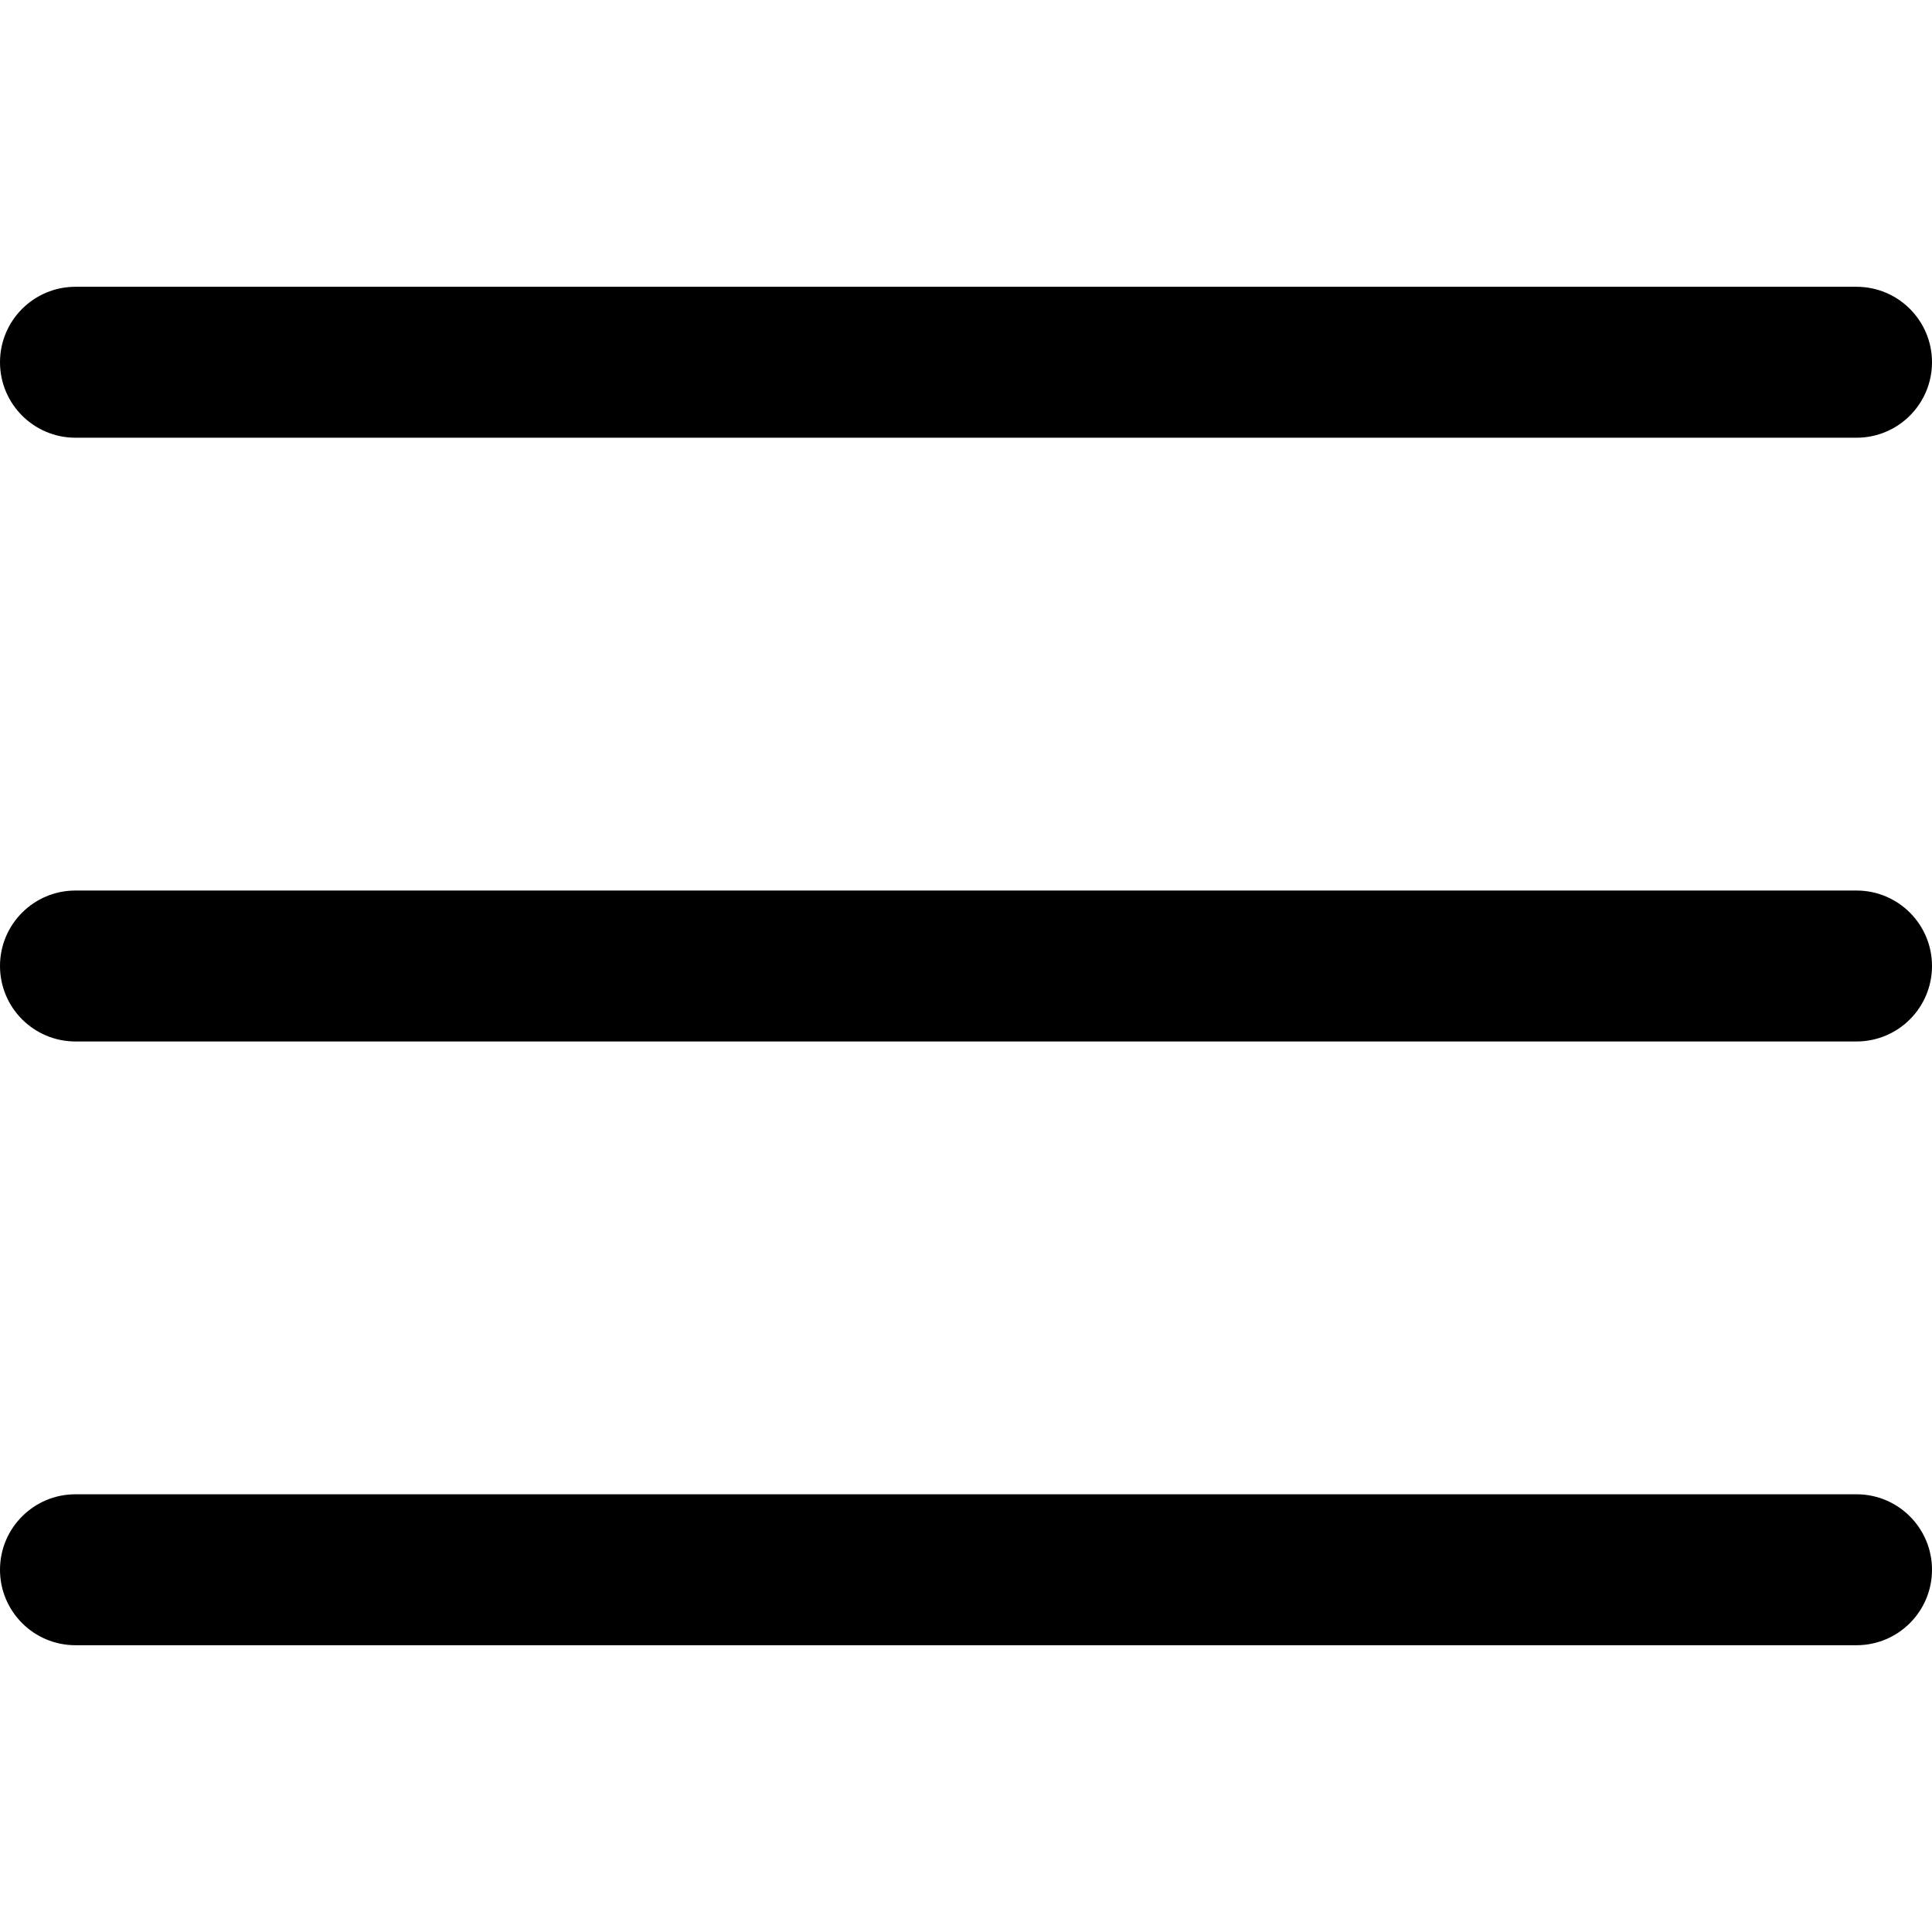
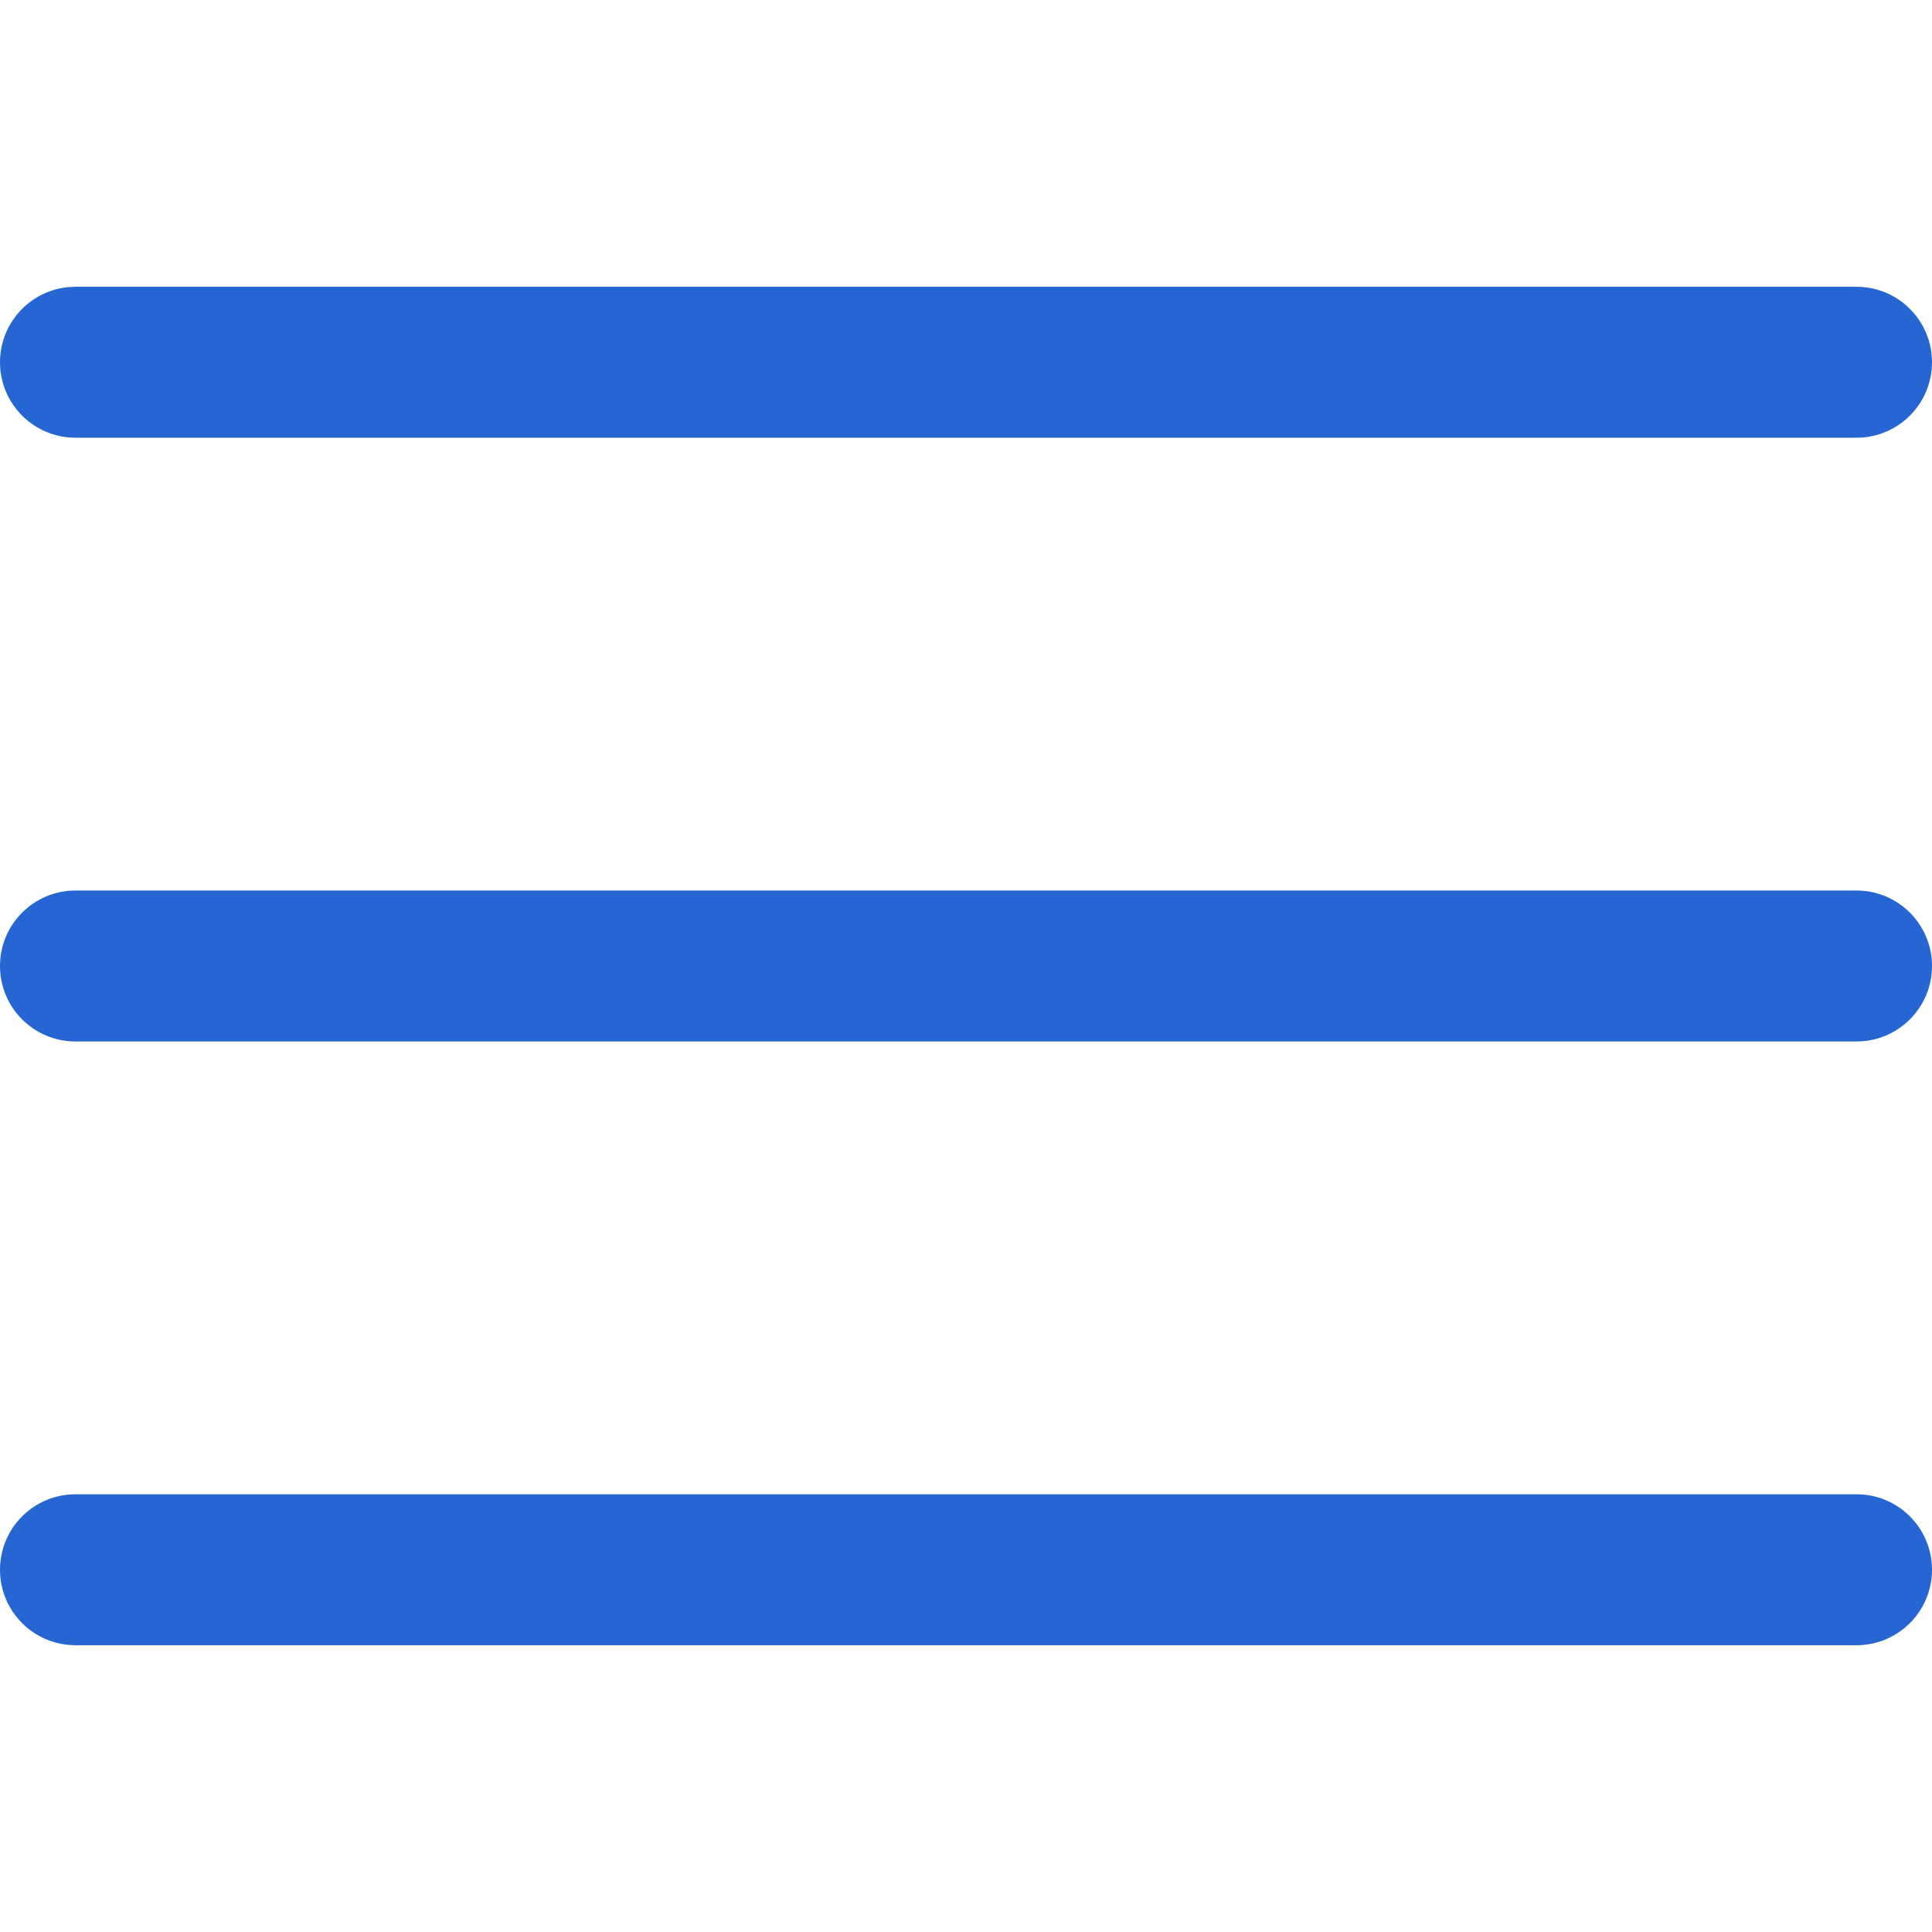
- <svg xmlns="http://www.w3.org/2000/svg" version="1.1" id="Capa_1" x="0px" y="0px" viewBox="0 0 512 512" style="enable-background:new 0 0 512 512;" xml:space="preserve">
+ <svg xmlns="http://www.w3.org/2000/svg" fill="#2666d3" version="1.1" id="Capa_1" x="0px" y="0px" viewBox="0 0 512 512" style="enable-background:new 0 0 512 512;" xml:space="preserve">
  <g>
    <g>
      <path d="M492,236H20c-11.046,0-20,8.954-20,20c0,11.046,8.954,20,20,20h472c11.046,0,20-8.954,20-20S503.046,236,492,236z" />
    </g>
  </g>
  <g>
    <g>
      <path d="M492,76H20C8.954,76,0,84.954,0,96s8.954,20,20,20h472c11.046,0,20-8.954,20-20S503.046,76,492,76z" />
    </g>
  </g>
  <g>
    <g>
      <path d="M492,396H20c-11.046,0-20,8.954-20,20c0,11.046,8.954,20,20,20h472c11.046,0,20-8.954,20-20    C512,404.954,503.046,396,492,396z" />
    </g>
  </g>
  <g>
</g>
  <g>
</g>
  <g>
</g>
  <g>
</g>
  <g>
</g>
  <g>
</g>
  <g>
</g>
  <g>
</g>
  <g>
</g>
  <g>
</g>
  <g>
</g>
  <g>
</g>
  <g>
</g>
  <g>
</g>
  <g>
</g>
</svg>
